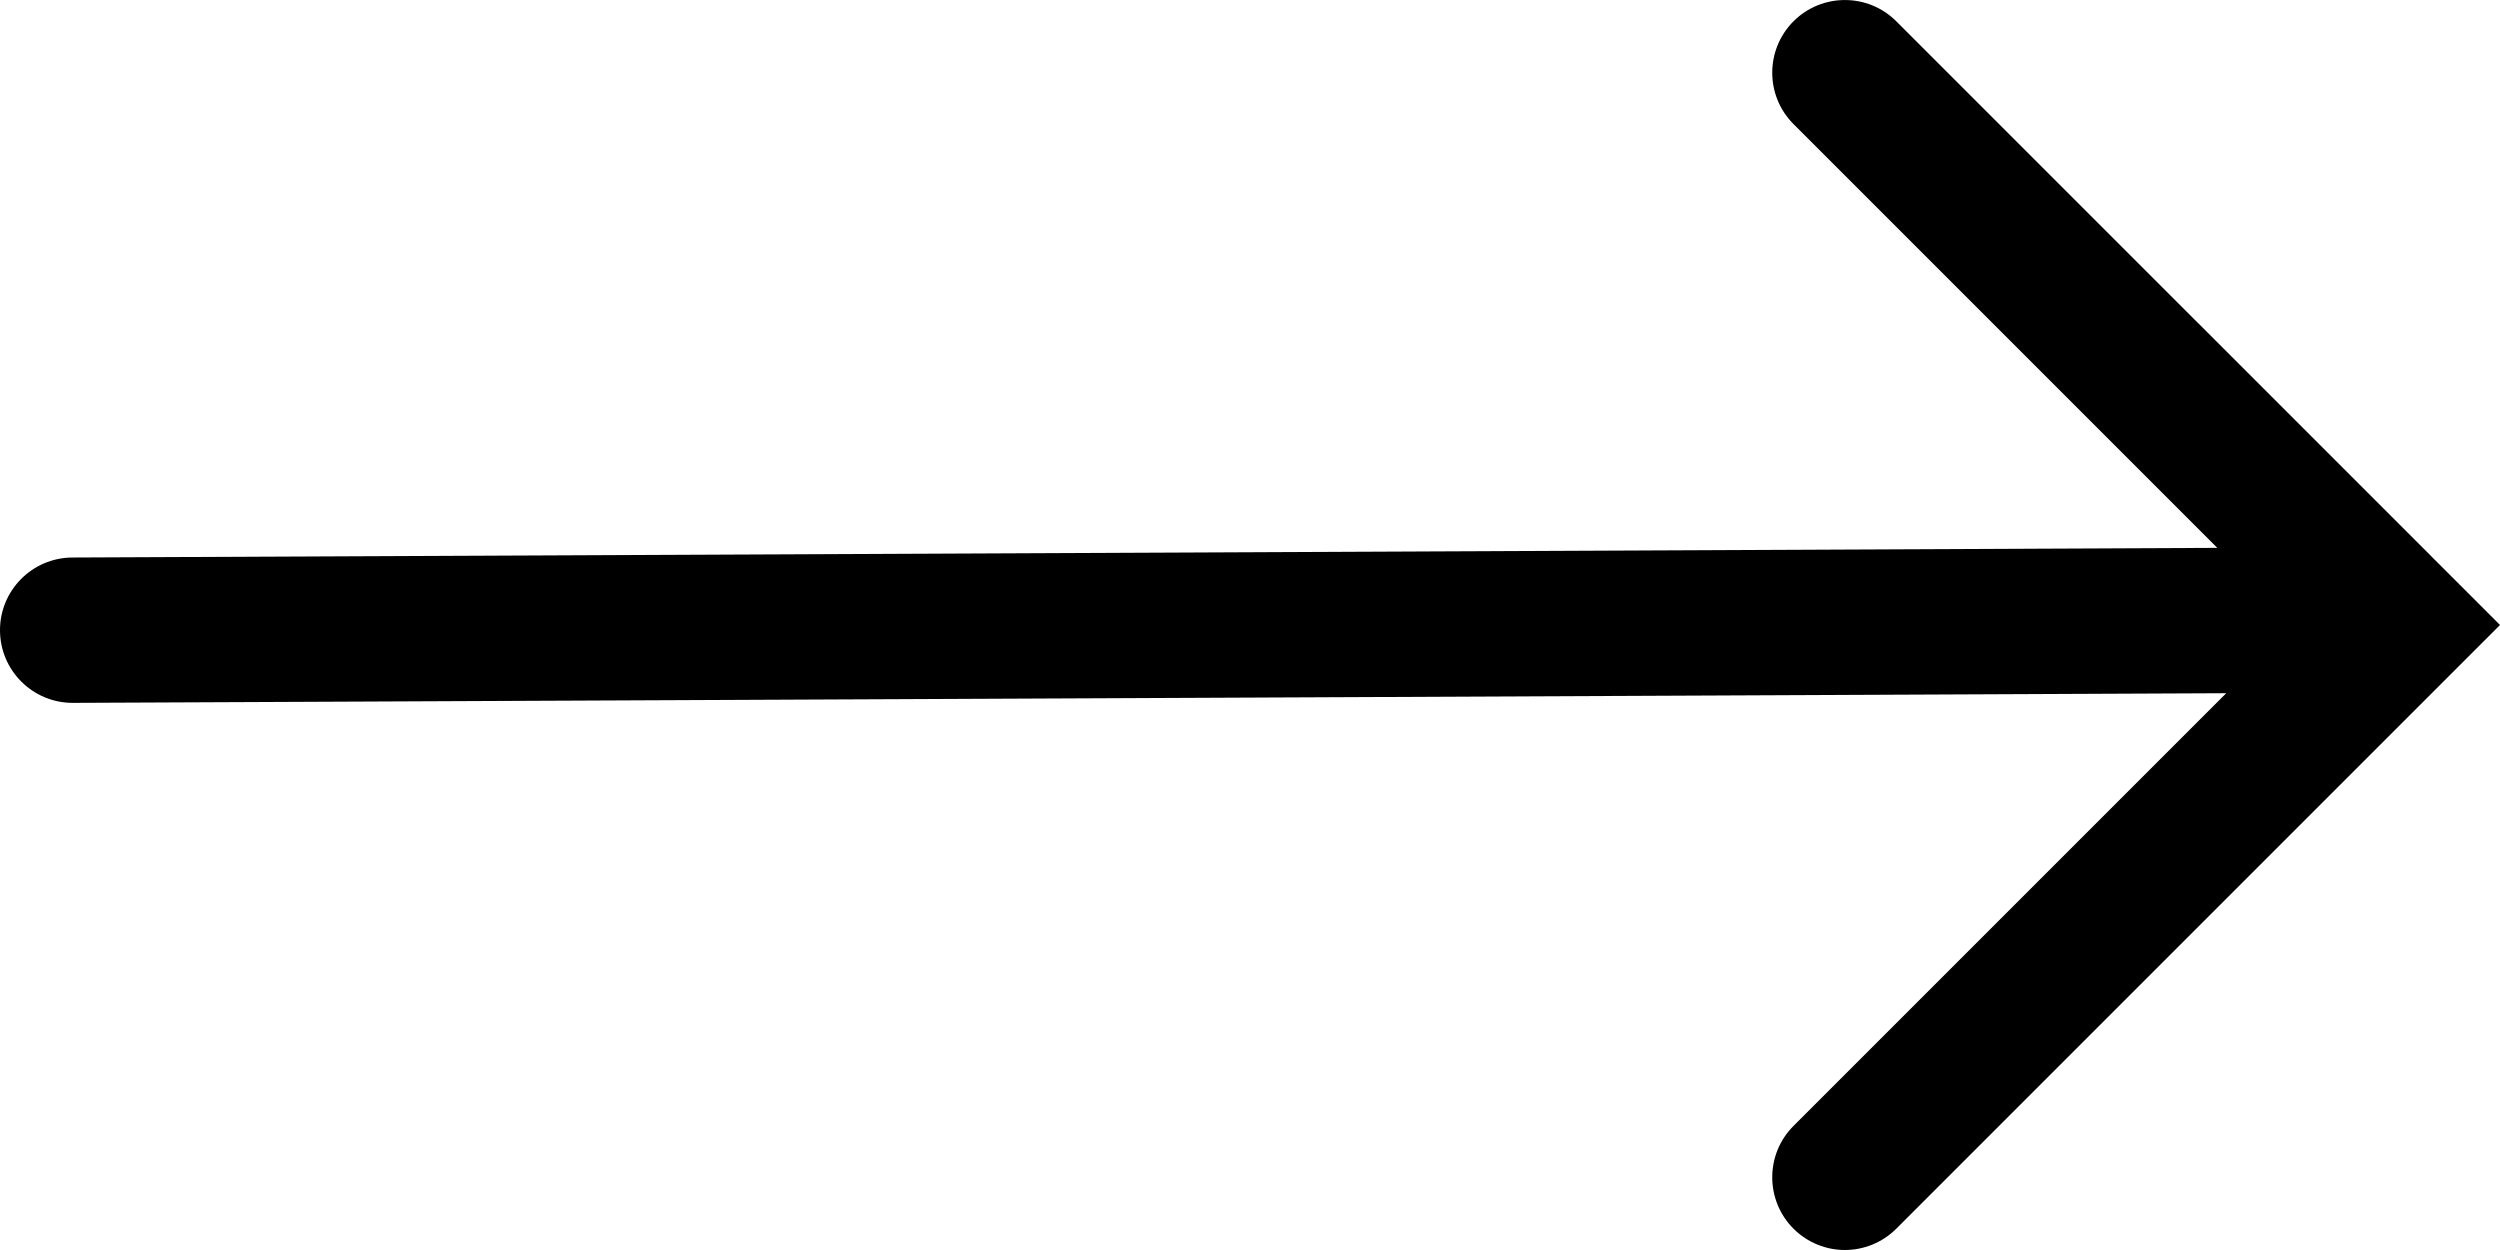
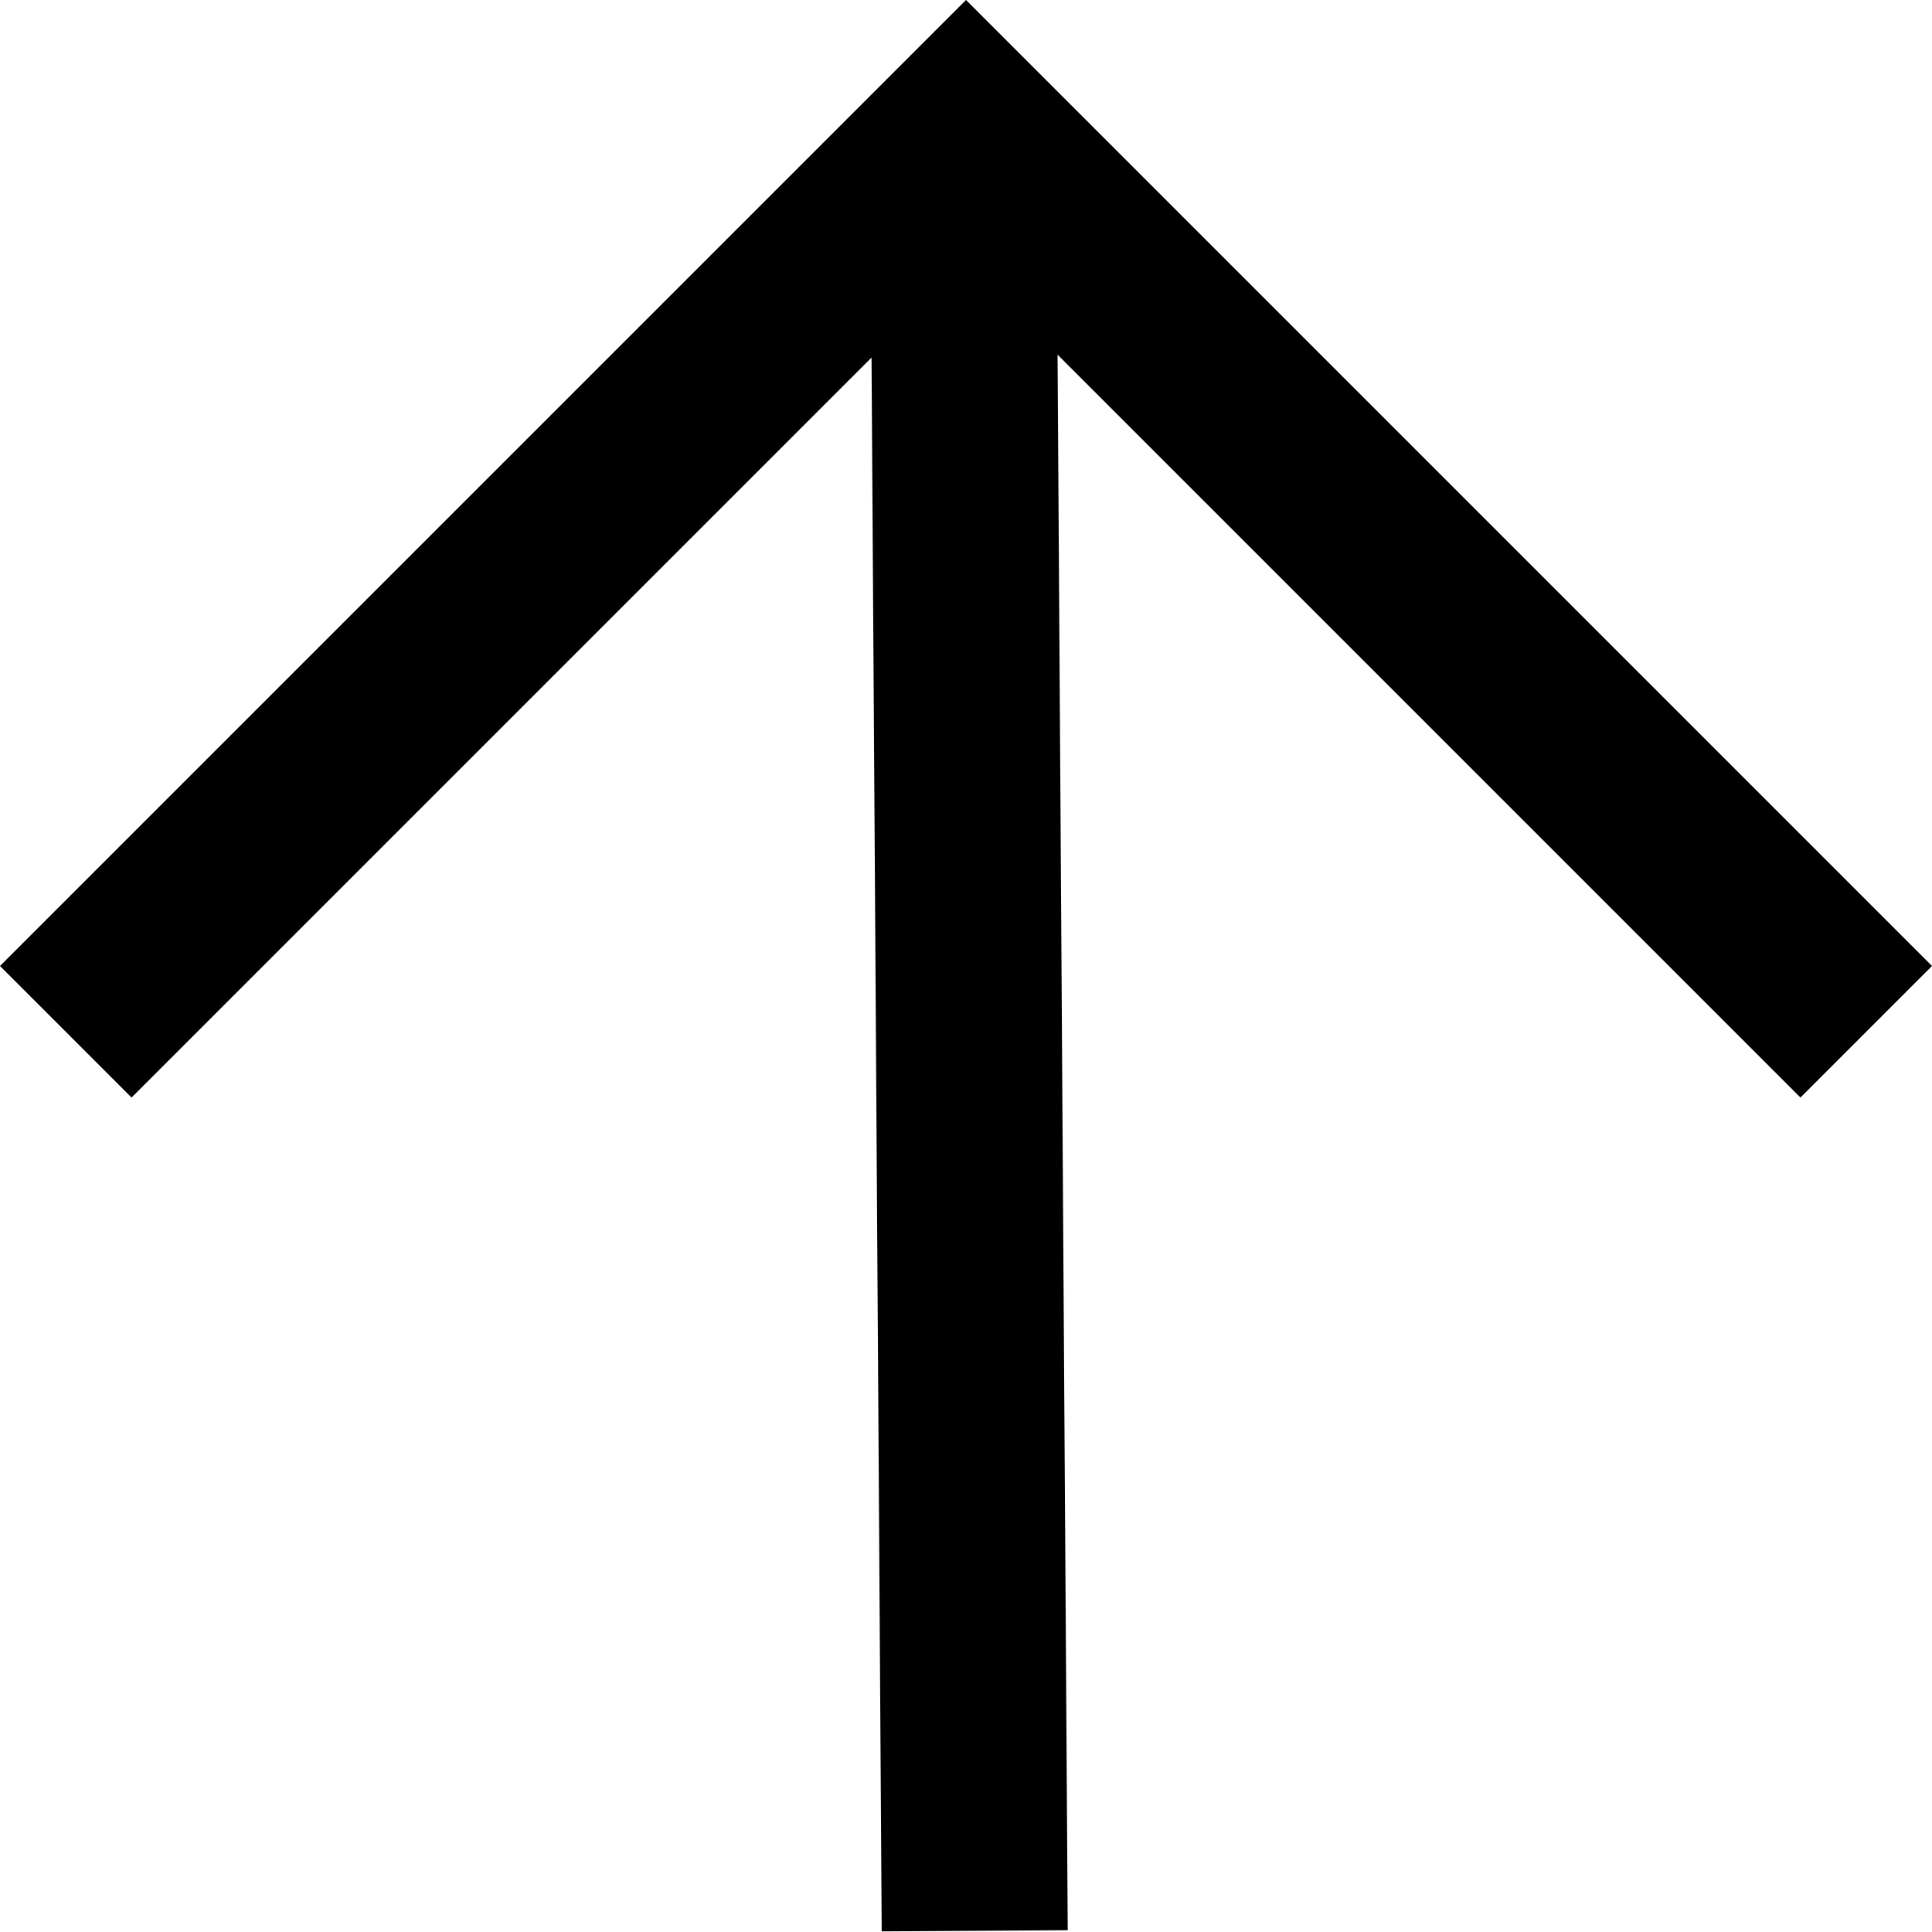
- <svg xmlns="http://www.w3.org/2000/svg" viewBox="0 0 240.8 120.4">
-   <path fill="currentColor" d="M240.8,60.2l-58.15,58.15c-1.37,1.36-3.16,2.05-4.95,2.05s-3.58-.69-4.95-2.05c-2.73-2.74-2.73-7.17,0-9.9l41.68-41.68-207.4,.93h-.03C3.15,67.7,.02,64.59,0,60.73c-.02-3.86,3.1-7.01,6.97-7.03l206.6-.93L172.75,11.95c-2.73-2.73-2.73-7.16,0-9.9,2.73-2.73,7.17-2.73,9.9,0l58.15,58.15Z" />
+ <svg xmlns="http://www.w3.org/2000/svg" viewBox="0 0 332.34 332.23">
+   <polygon fill="currentColor" points="309.71 188.8 181.92 61.01 182.67 177.03 182.67 177.49 183.67 332.03 151.67 332.23 150.67 177.49 150.67 177.23 149.92 61.51 22.63 188.8 0 166.17 166.17 0 332.34 166.17 309.71 188.8" />
</svg>
